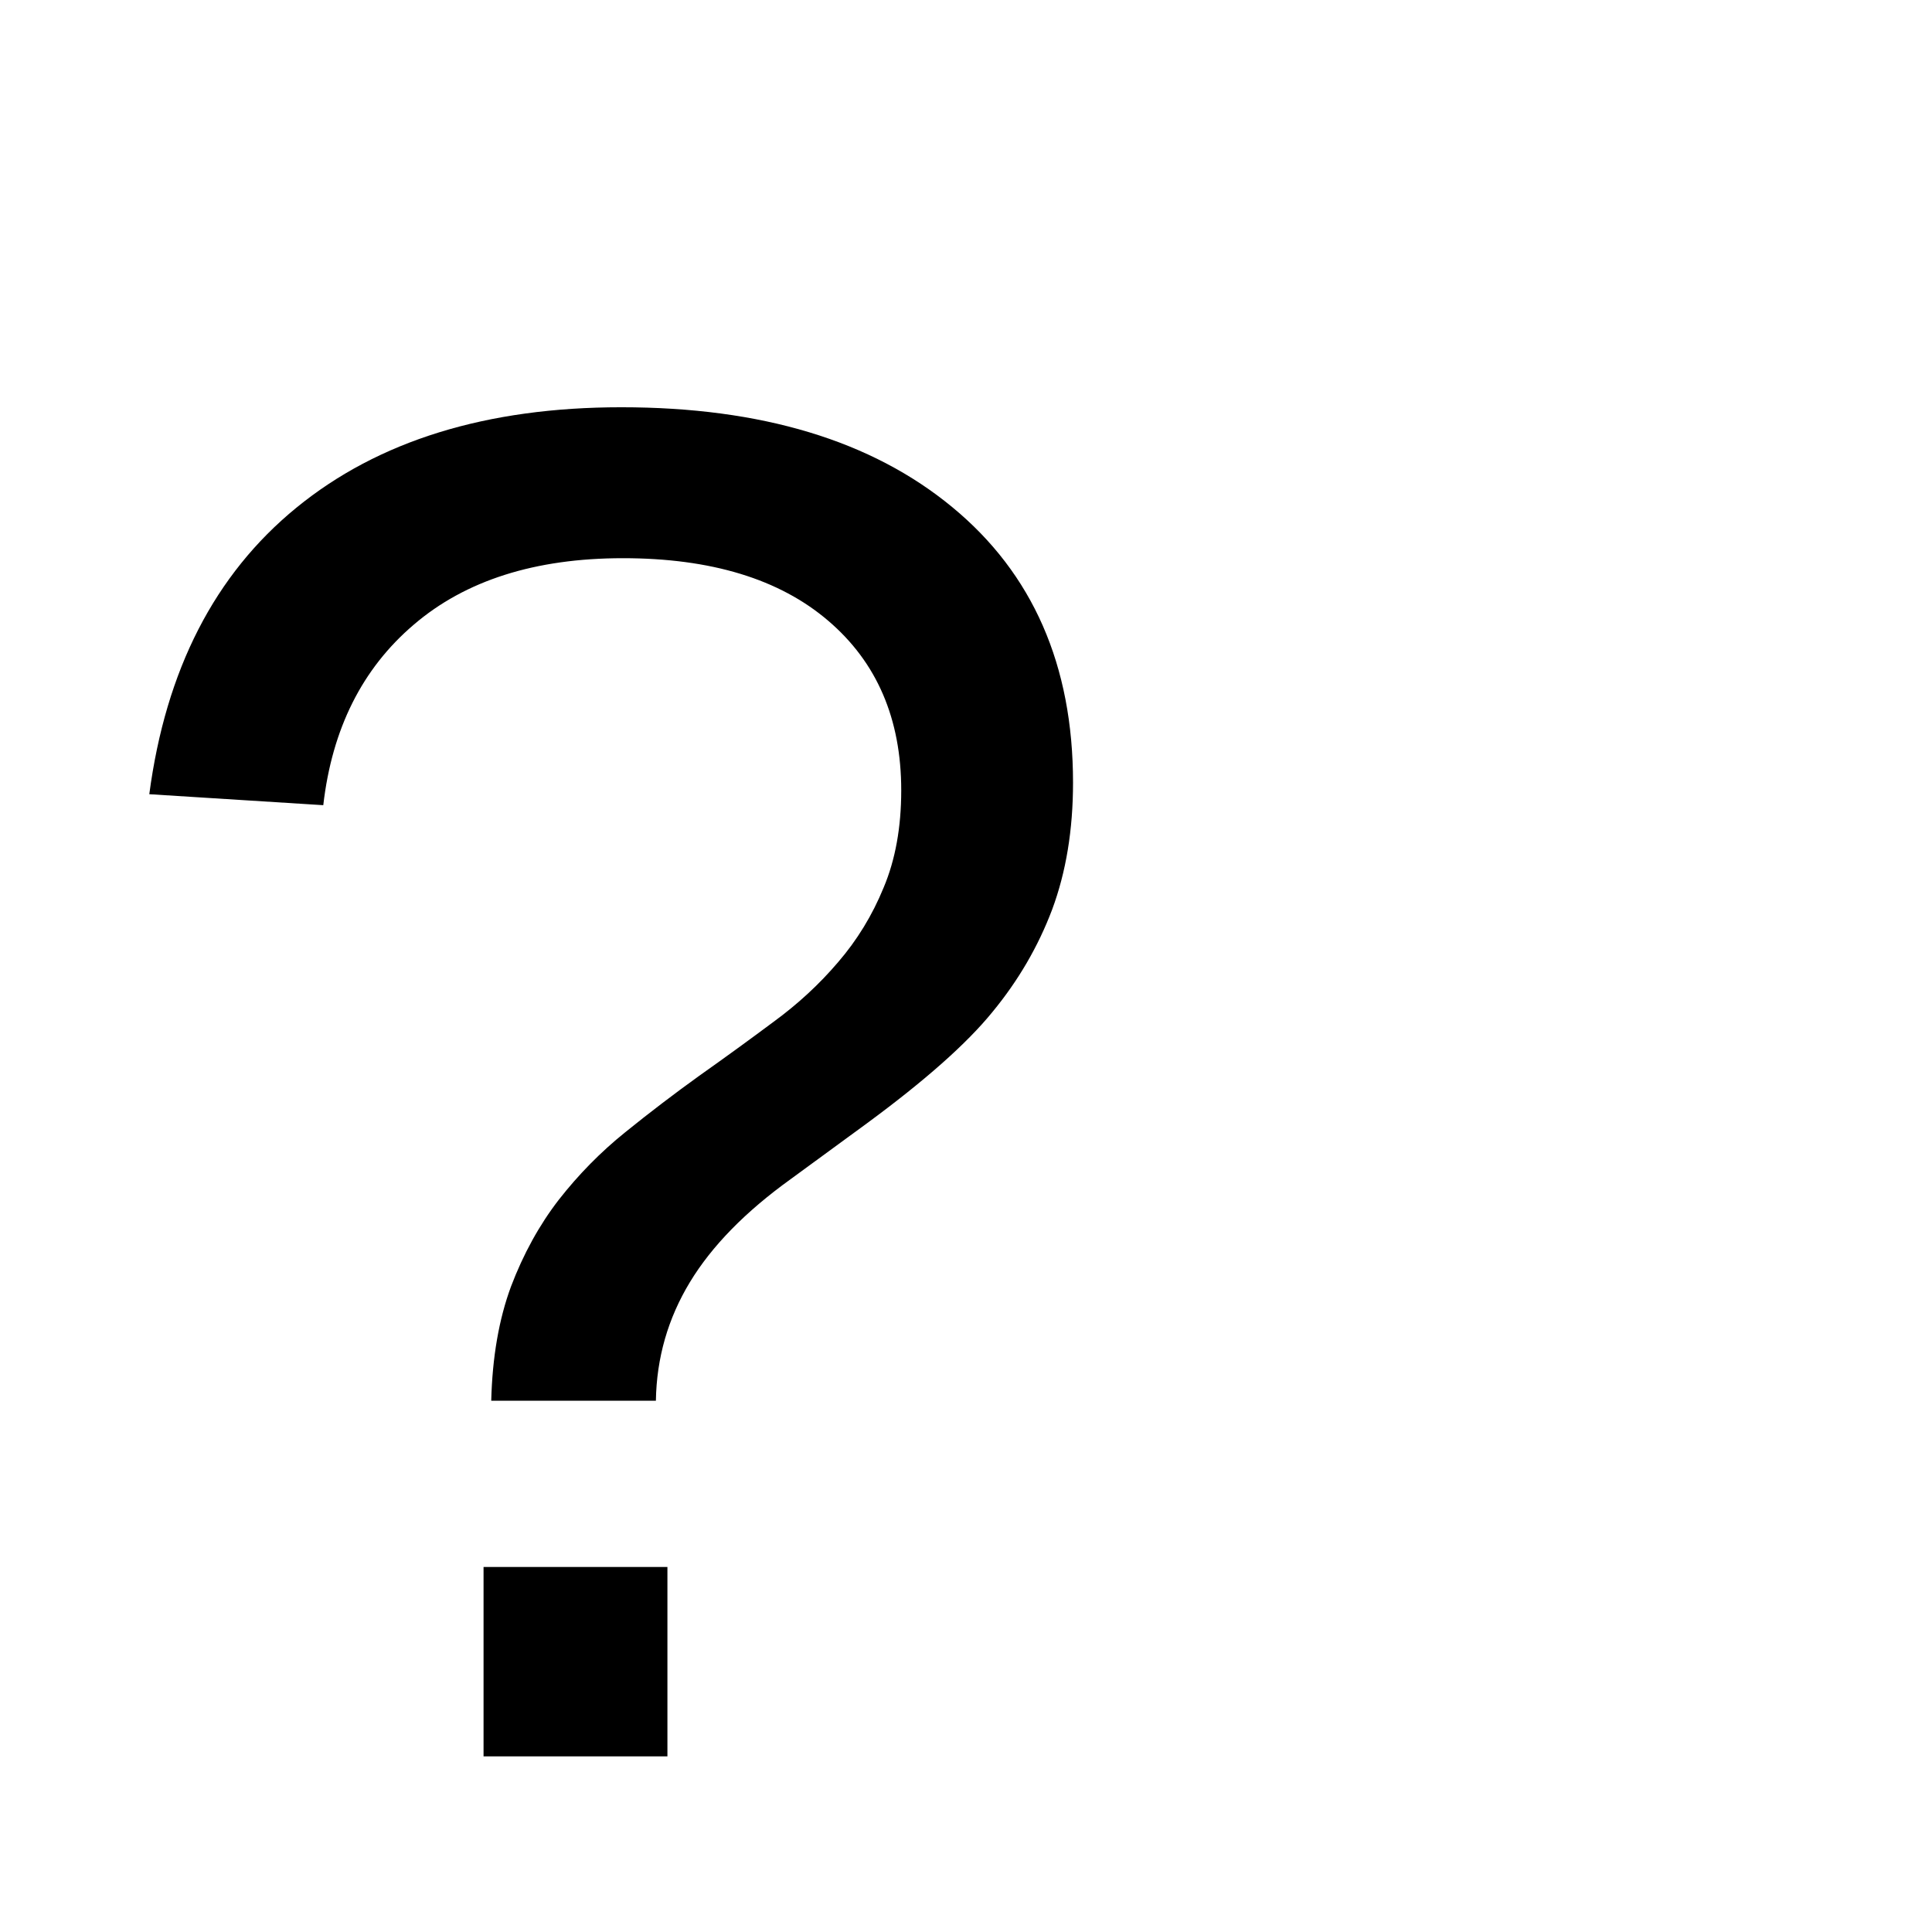
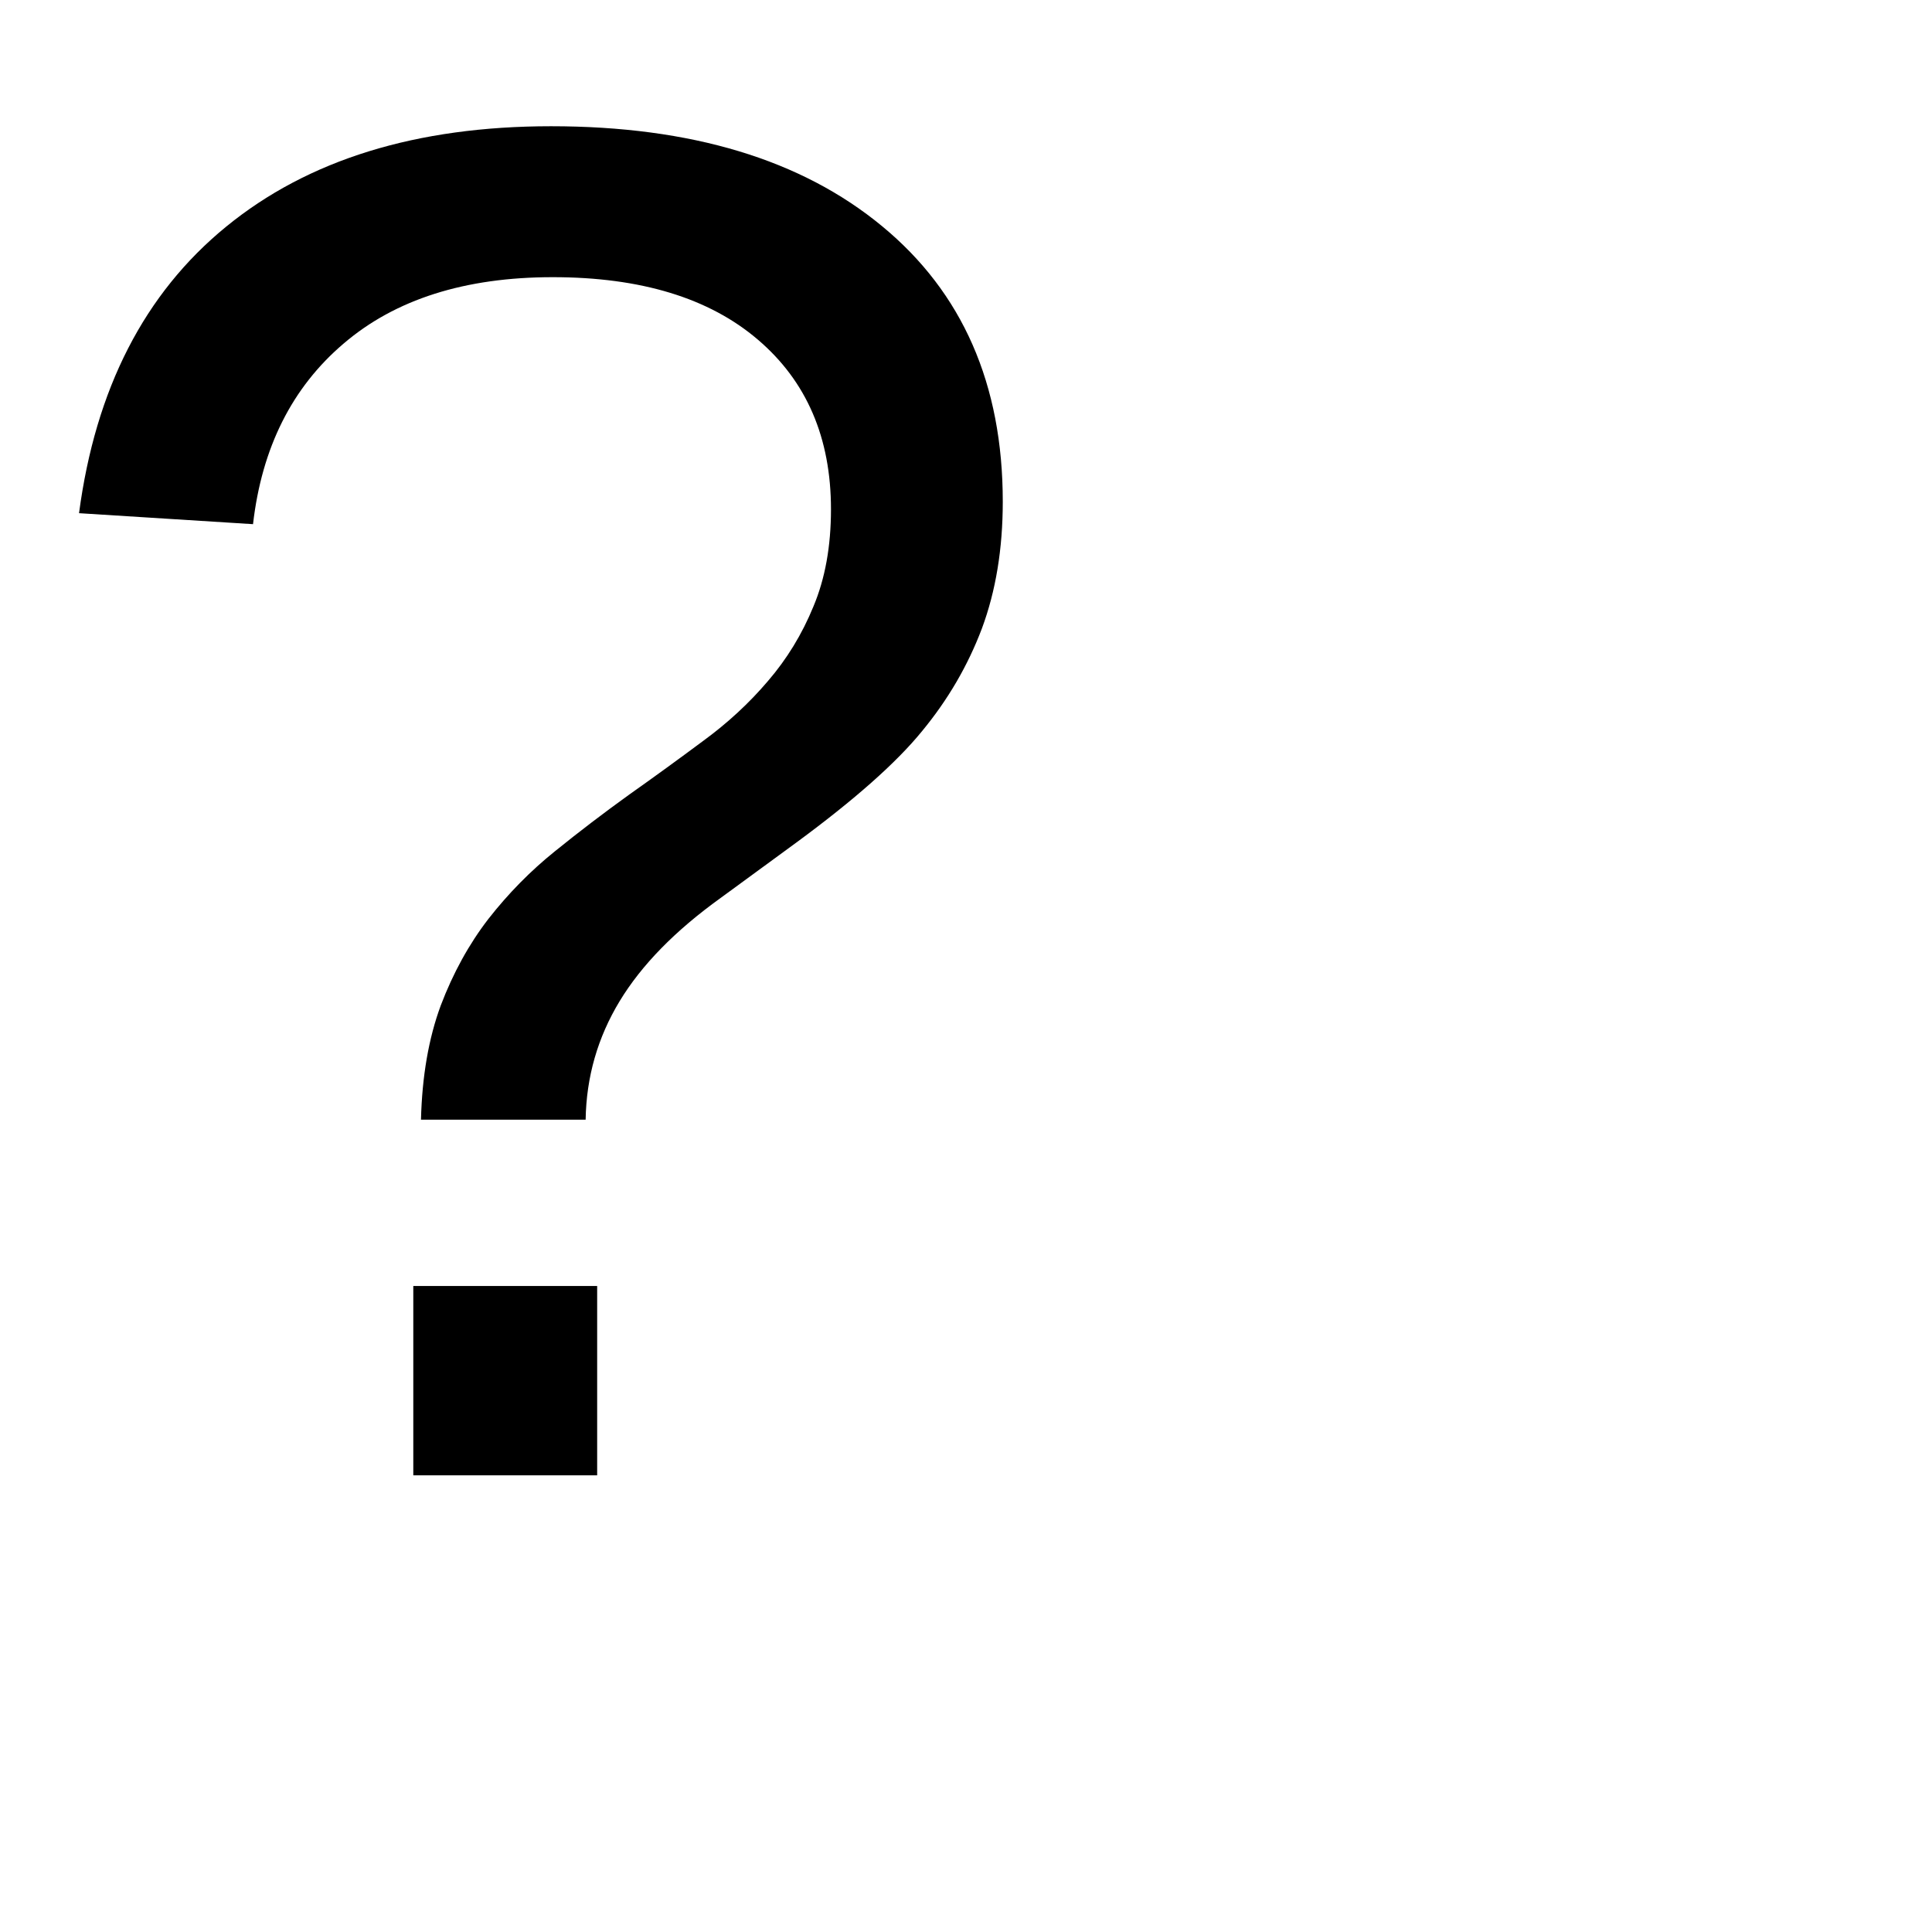
<svg xmlns="http://www.w3.org/2000/svg" width="55" height="55" id="info">
  <style type="text/css">
		

text {
font-family:"Atto", Arial, sans-serif;
font-size: 55px;
fill:black;
}

</style>
-   <text y="50" x="2">?</text>
+   <text y="42" x="0">?</text>
</svg>
